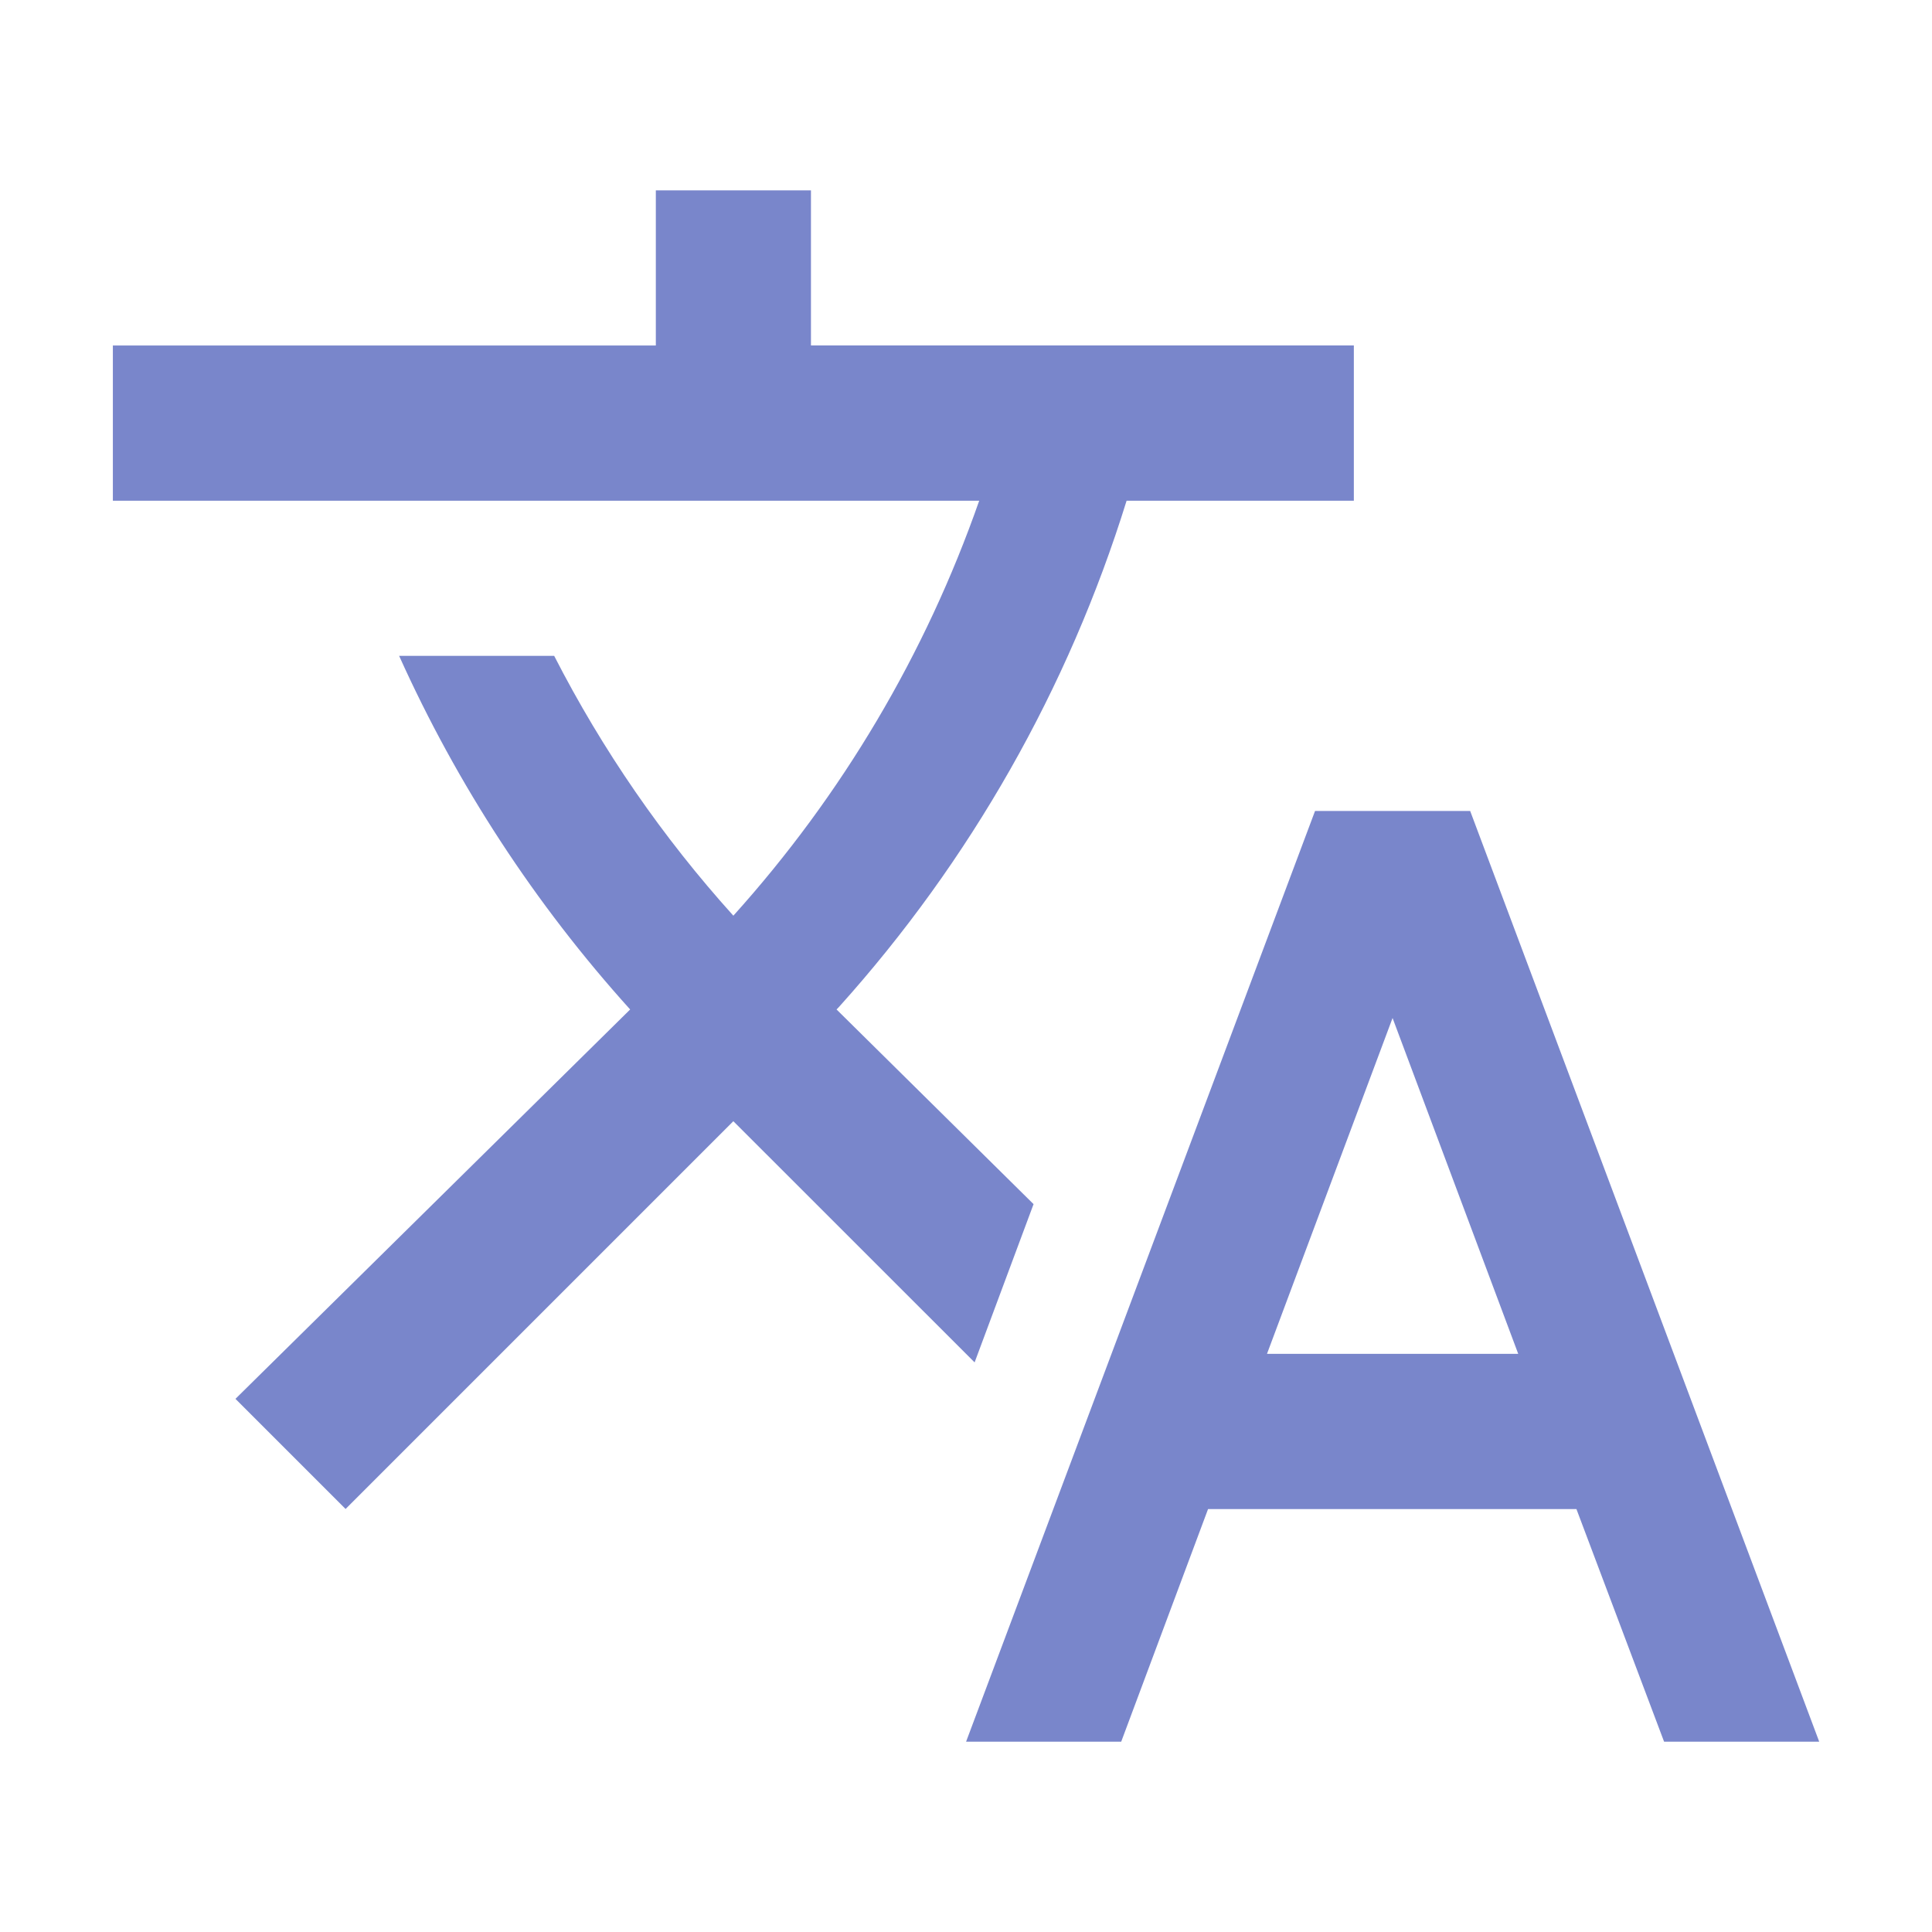
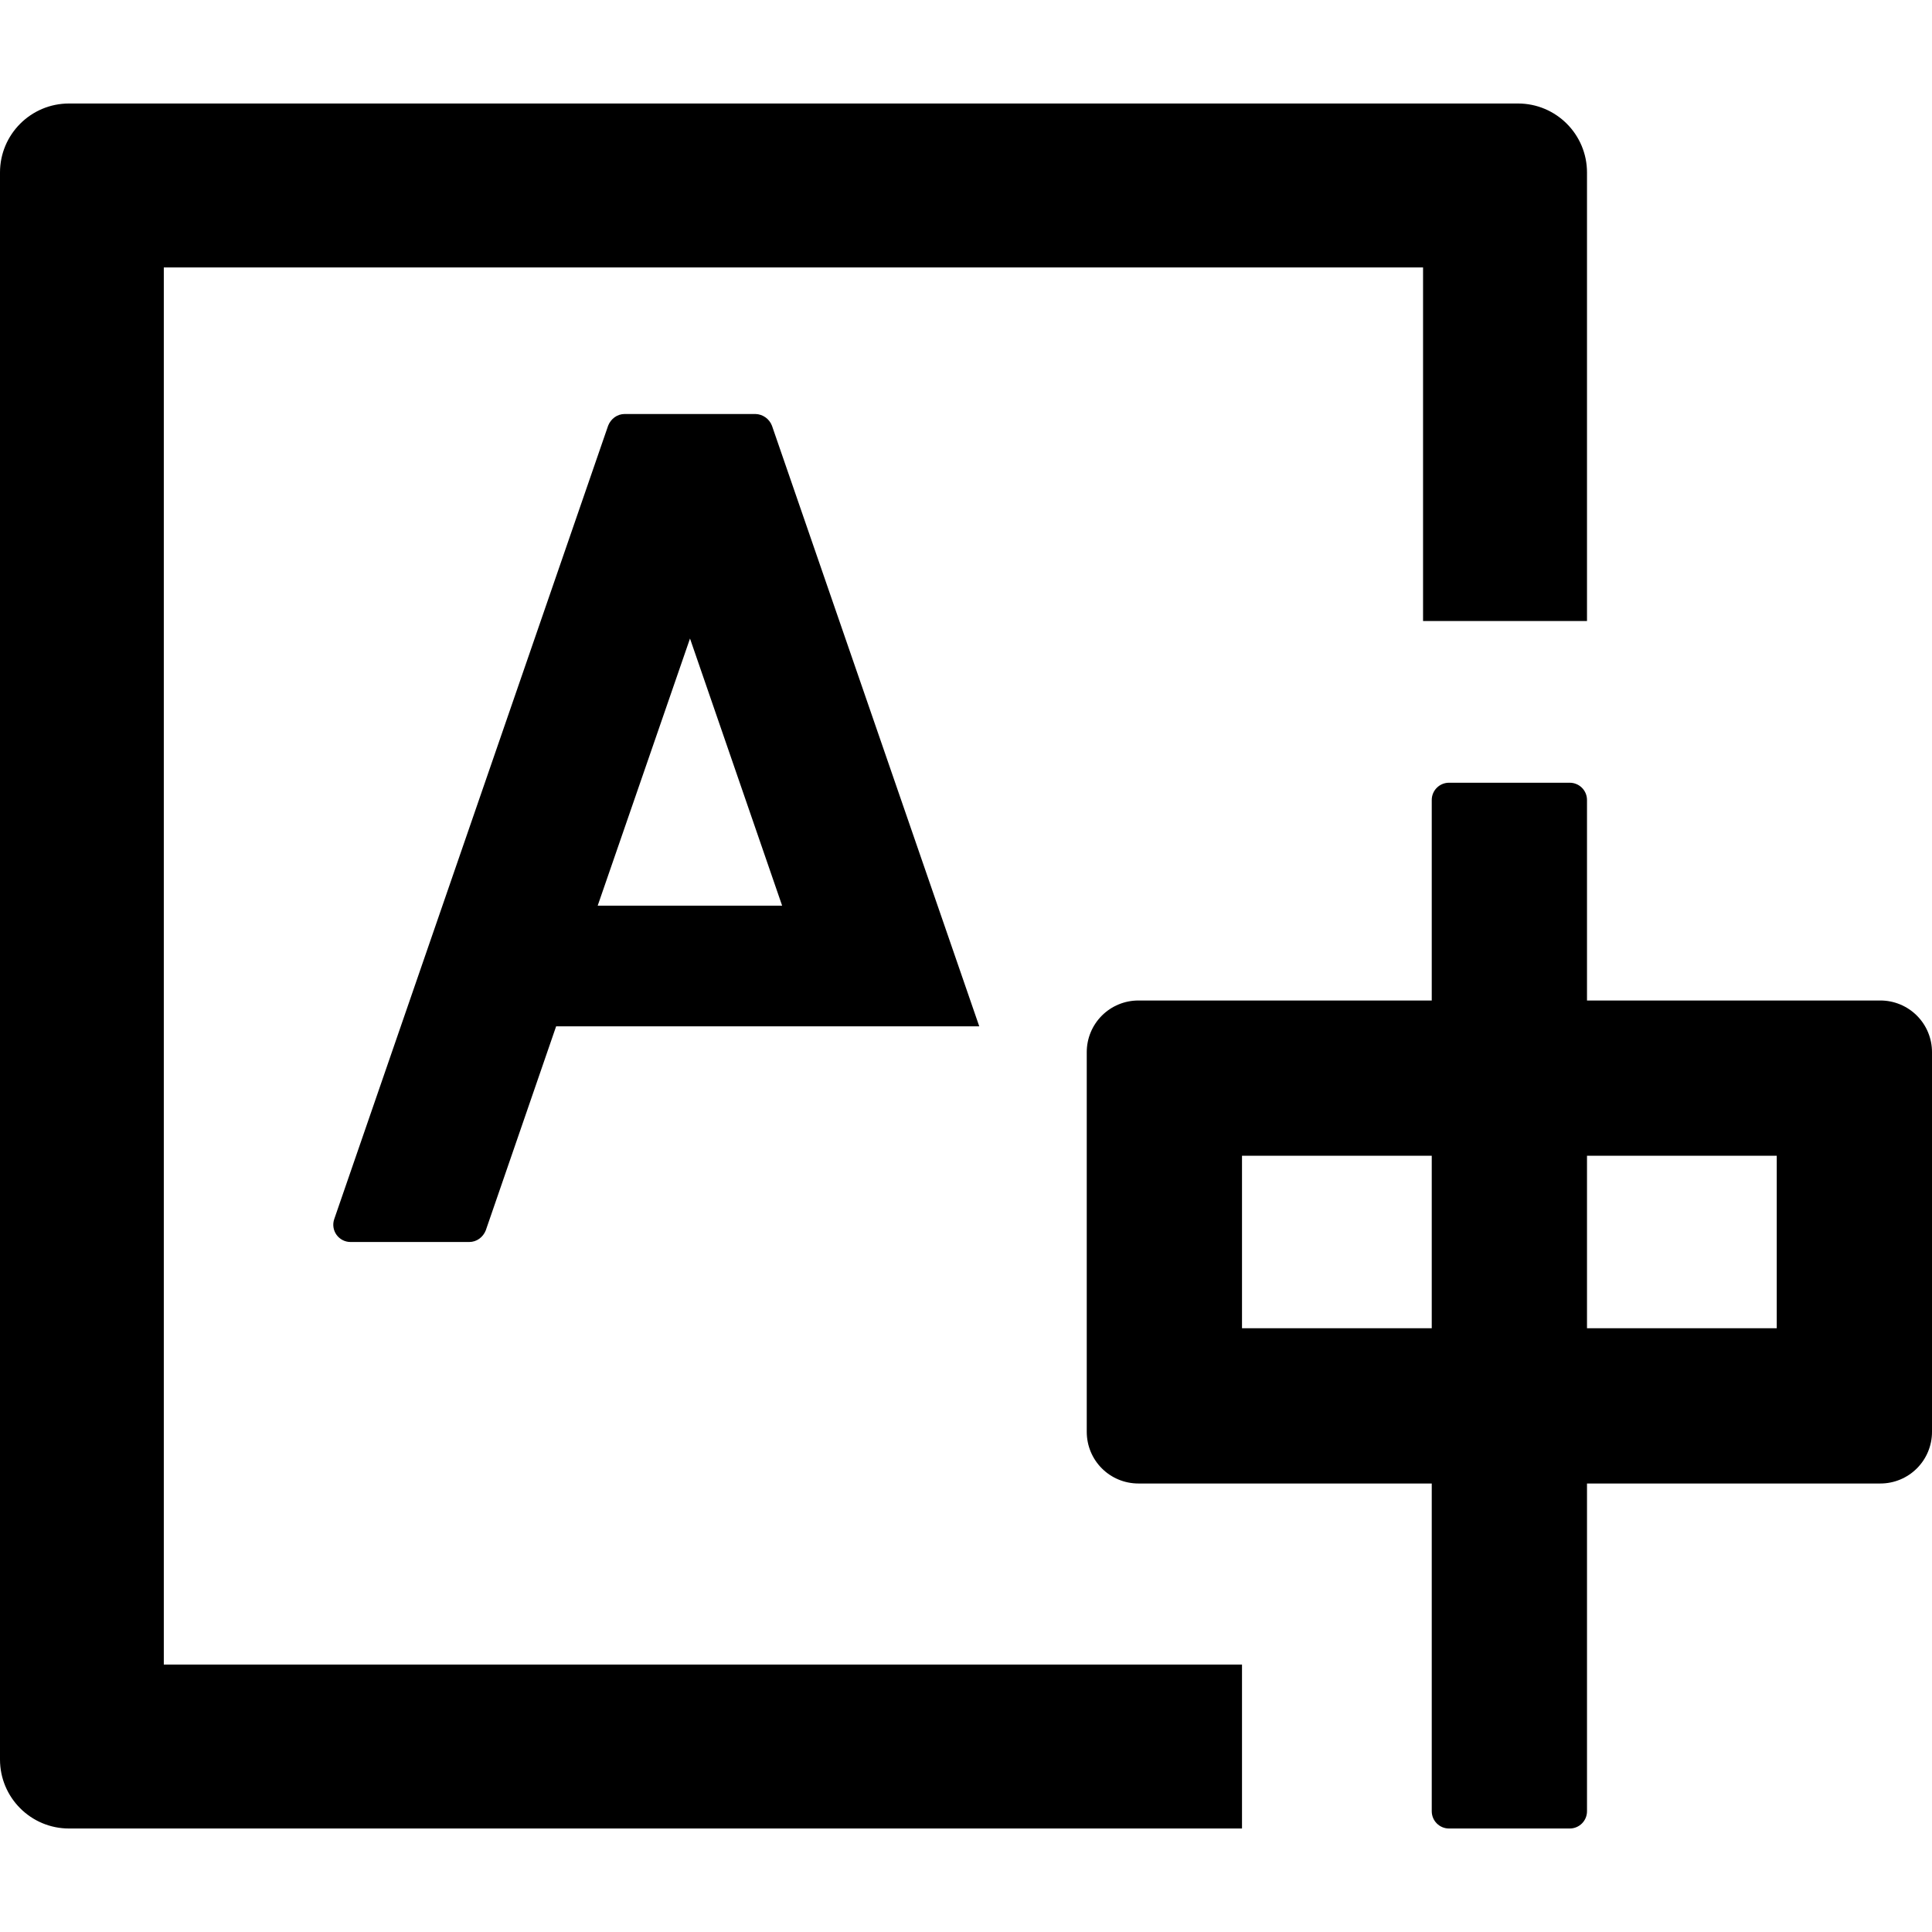
- <svg xmlns="http://www.w3.org/2000/svg" class="icon" width="200px" height="200.00px" viewBox="0 0 1024 1024" version="1.1">
-   <path d="M547.797 638.208l-104.405-103.168 1.237-1.28a720.171 720.171 0 0 0 152.491-268.373h120.448V183.083h-287.744V100.907H347.605v82.219H59.819V265.387h459.179a648.235 648.235 0 0 1-130.304 219.947 643.243 643.243 0 0 1-94.976-137.728H211.541a722.048 722.048 0 0 0 122.453 187.435l-209.195 206.379 58.368 58.368 205.525-205.525 127.872 127.829 31.232-83.84m231.424-208.427h-82.219l-184.96 493.312h82.219l46.037-123.307h195.243l46.464 123.307h82.219l-185.003-493.312m-107.691 287.744l66.56-178.005 66.603 178.005z" fill="#7986CB" />
+ <svg xmlns="http://www.w3.org/2000/svg" t="1679887480922" class="icon" viewBox="0 0 1024 1024" version="1.1" p-id="964" width="200" height="200">
+   <path d="M86.894 141.751h667.355V329.143H841.143V91.429a36.571 36.571 0 0 0-36.571-36.571H36.571a36.571 36.571 0 0 0-36.571 36.571v841.143a36.571 36.571 0 0 0 36.571 36.571H658.286v-86.894H86.821V141.751zM400.311 219.429h-69.193c-3.95 0-7.314 2.487-8.777 6.144l-145.189 420.571A9.143 9.143 0 0 0 185.783 658.286h62.903c3.95 0 7.314-2.487 8.777-6.144l37.303-108.178h224.256L409.161 225.646A9.655 9.655 0 0 0 400.384 219.429z m14.19 260.608H316.782L365.714 338.432l48.786 141.458z m582.071 50.249H841.143V424.009a9.143 9.143 0 0 0-9.143-9.143H768a9.143 9.143 0 0 0-9.143 9.143V530.286H603.429a27.355 27.355 0 0 0-27.429 27.429v201.143c0 15.214 12.215 27.429 27.429 27.429h155.429v173.714c0 5.047 4.096 9.143 9.143 9.143h64a9.143 9.143 0 0 0 9.143-9.143V786.286h155.429a27.355 27.355 0 0 0 27.429-27.429v-201.143a27.355 27.355 0 0 0-27.429-27.429z m-237.714 173.714H658.286v-91.429h100.571v91.429z m182.857 0H841.143v-91.429h100.571v91.429z" p-id="965" />
</svg>
